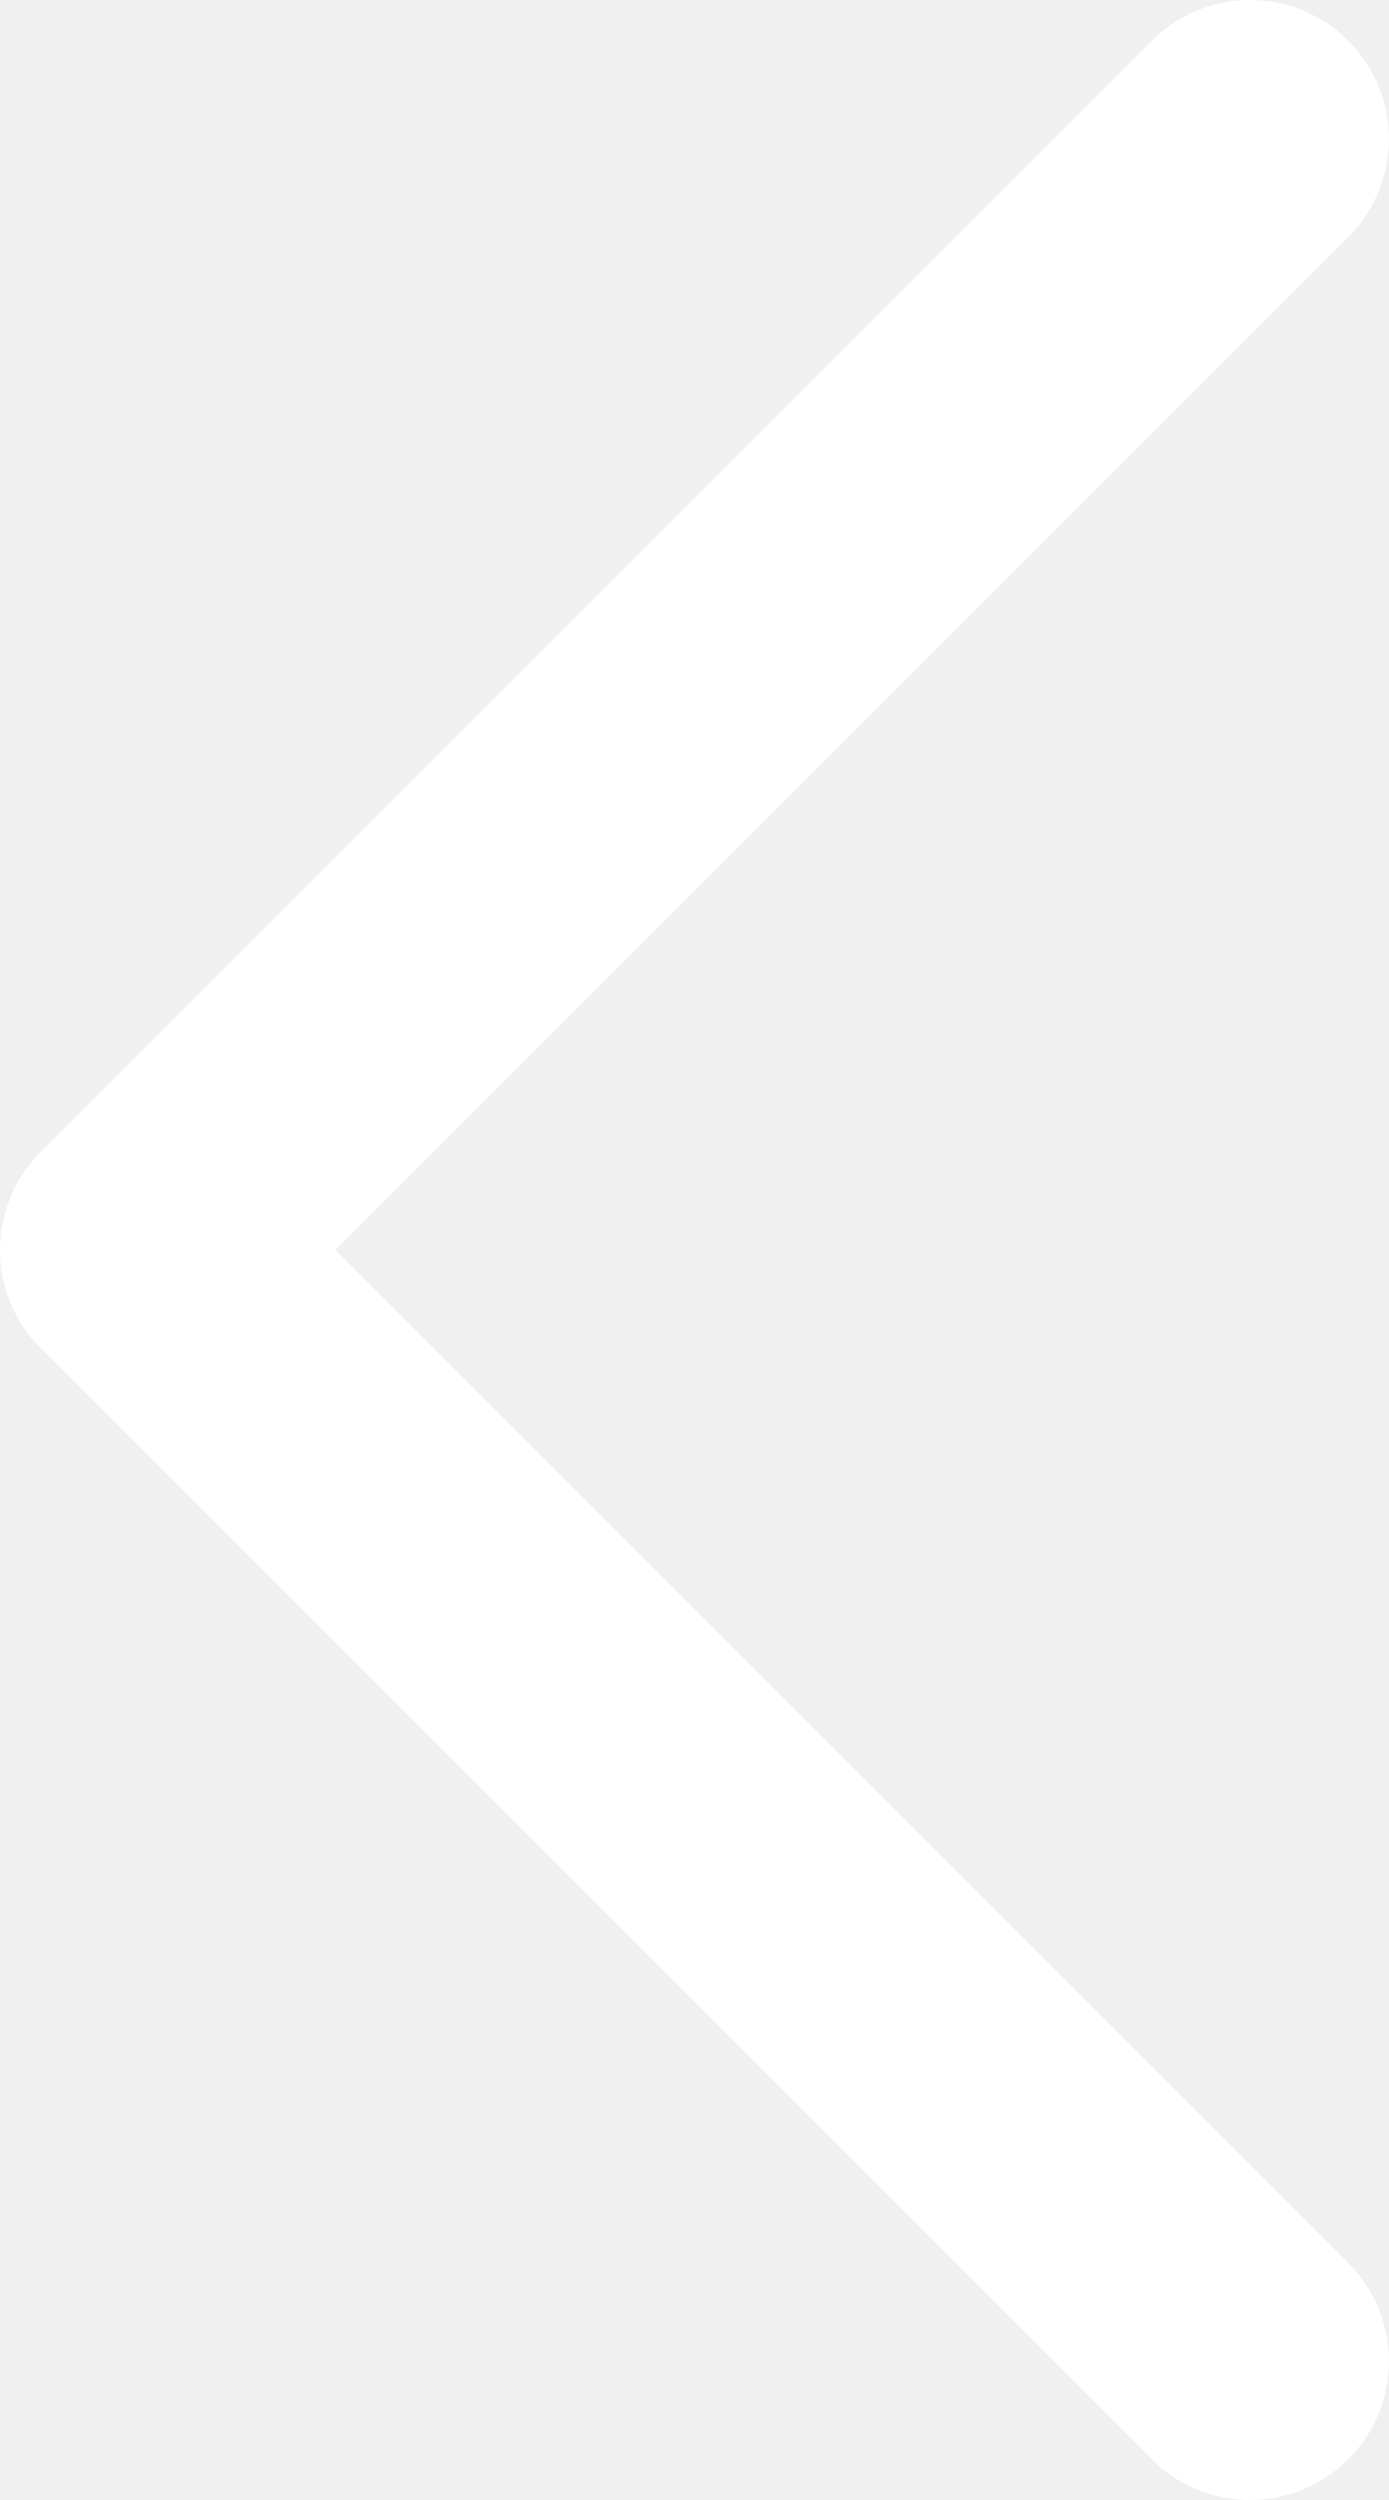
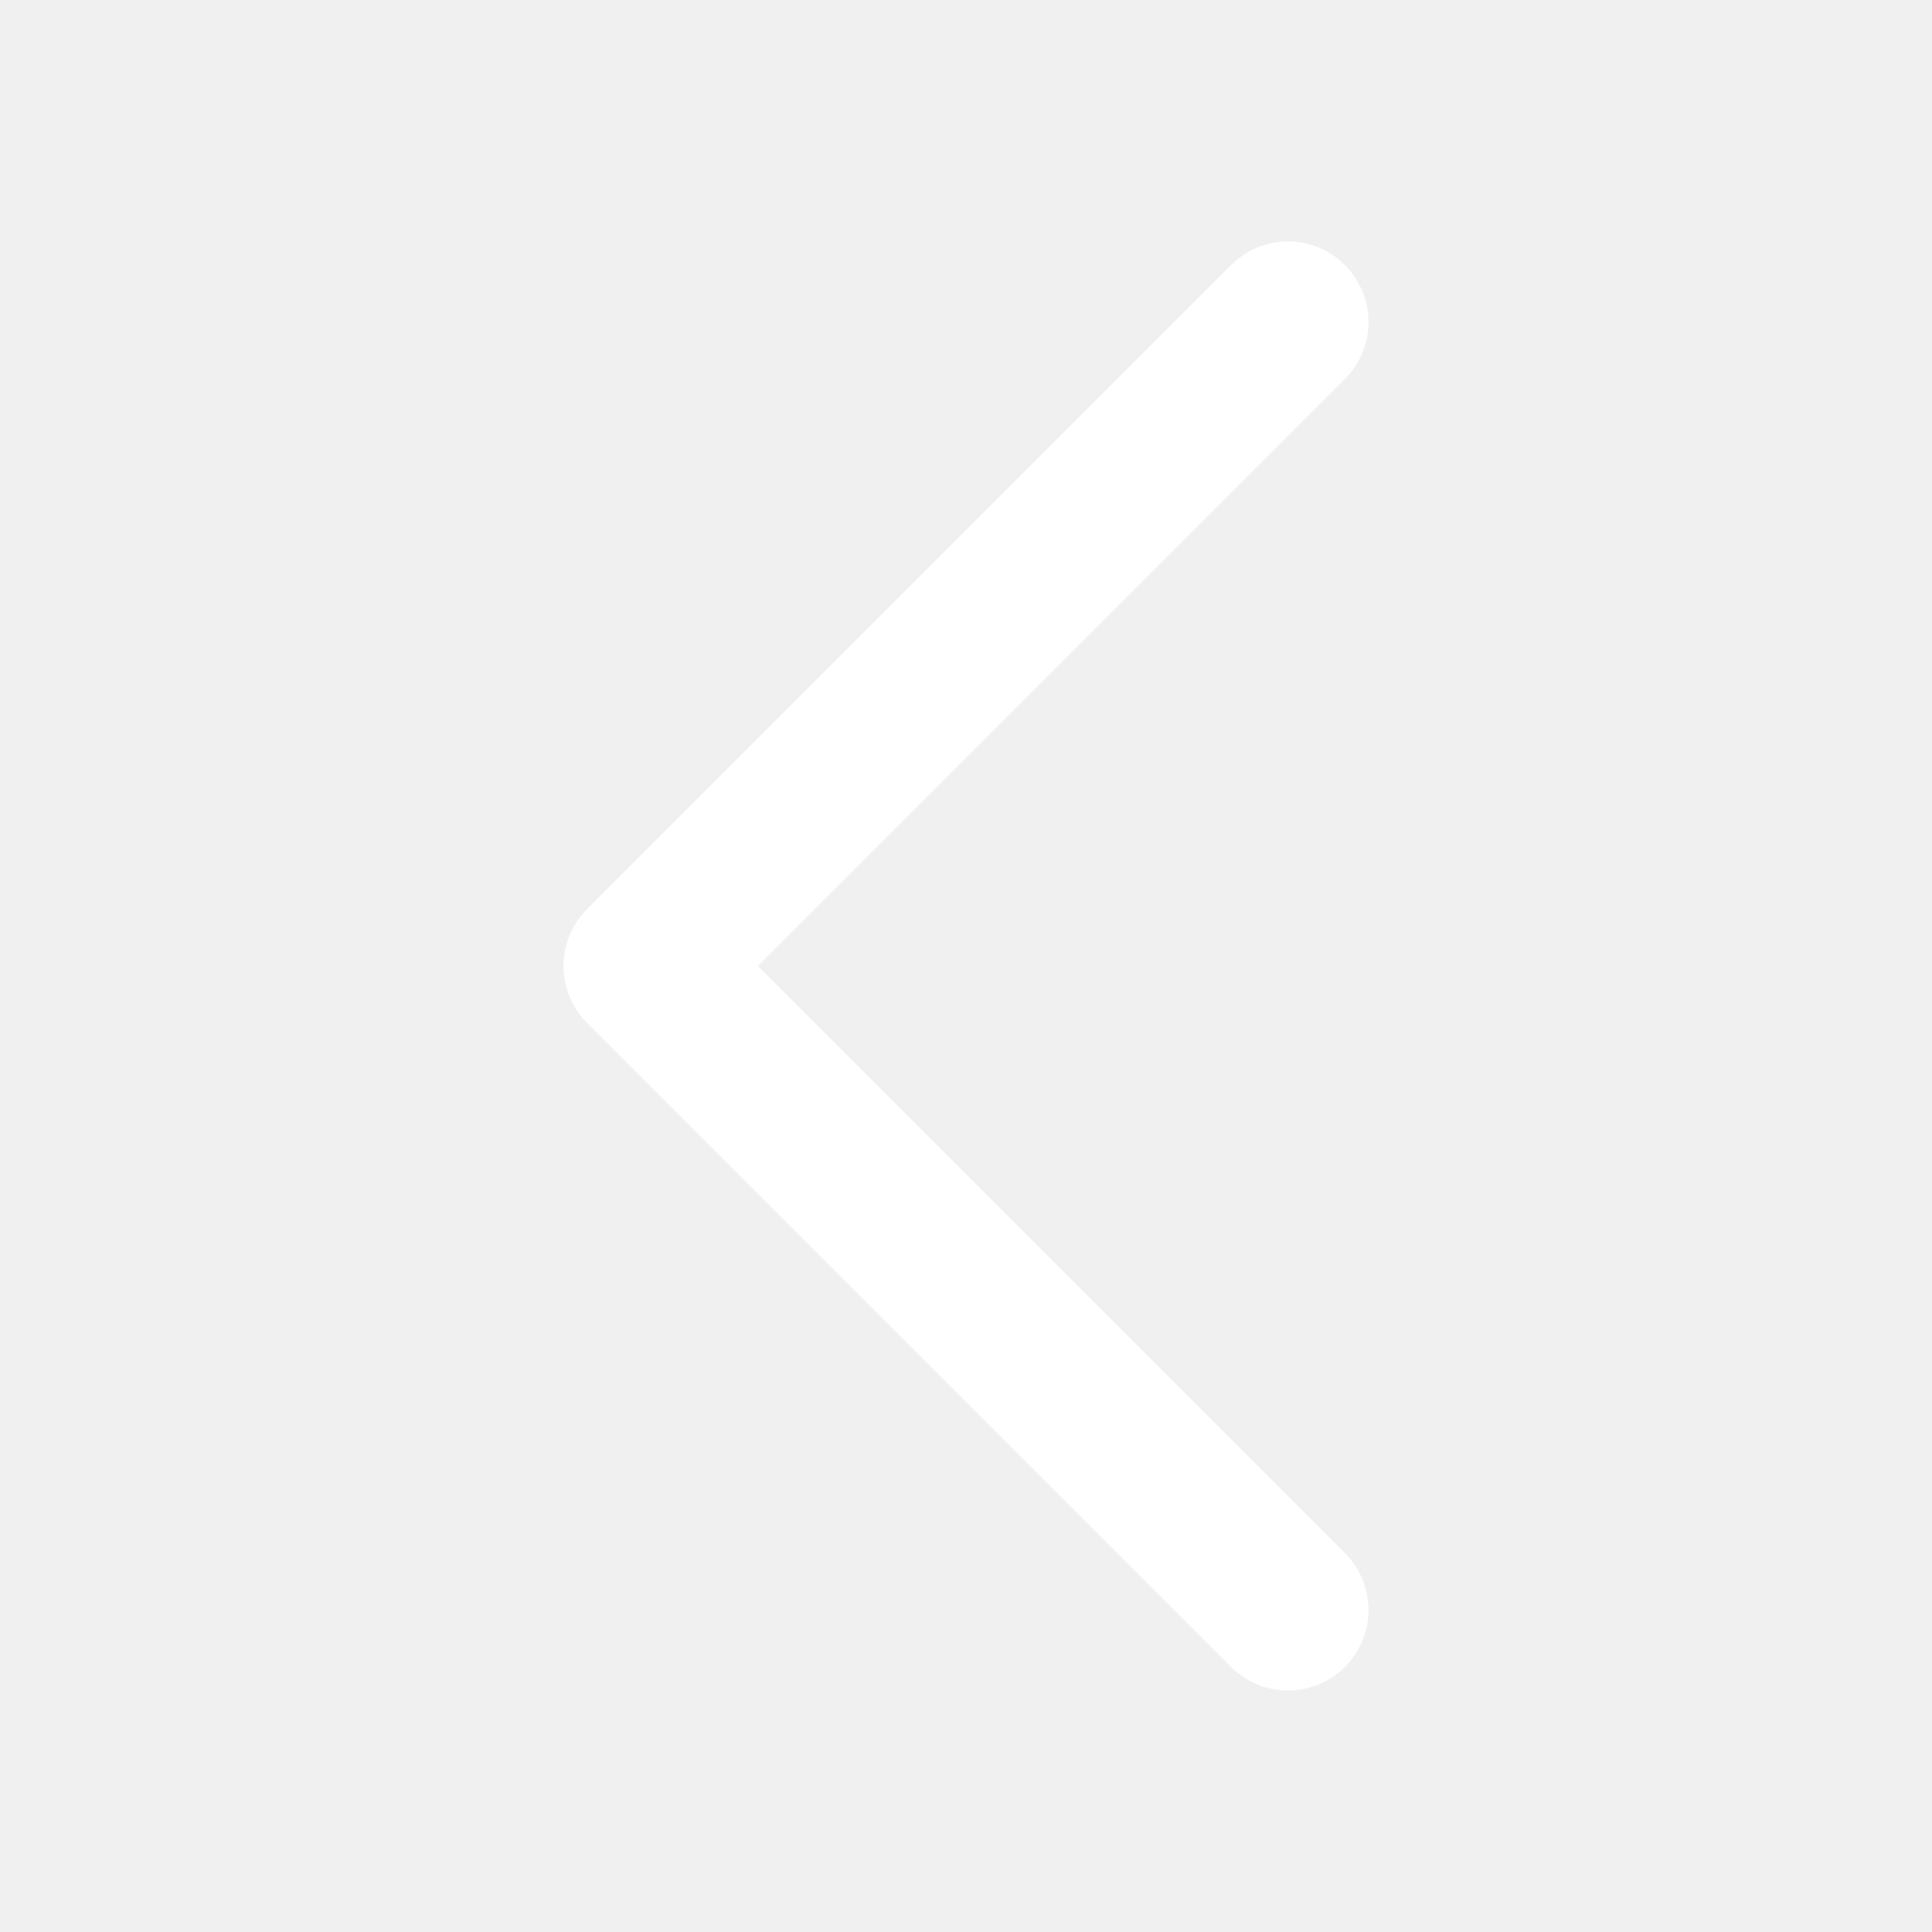
- <svg xmlns="http://www.w3.org/2000/svg" width="10" height="18" viewBox="0 0 10 18" fill="none">
-   <path d="M9 17L1 9L9 1" stroke="white" stroke-width="2" stroke-linecap="round" stroke-linejoin="round" />
+ <svg xmlns="http://www.w3.org/2000/svg" width="24" height="24" viewBox="0 0 24 24" fill="none">
+   <path d="M16 20L8 12L16 4" stroke="white" stroke-width="2" stroke-linecap="round" stroke-linejoin="round" />
</svg>
